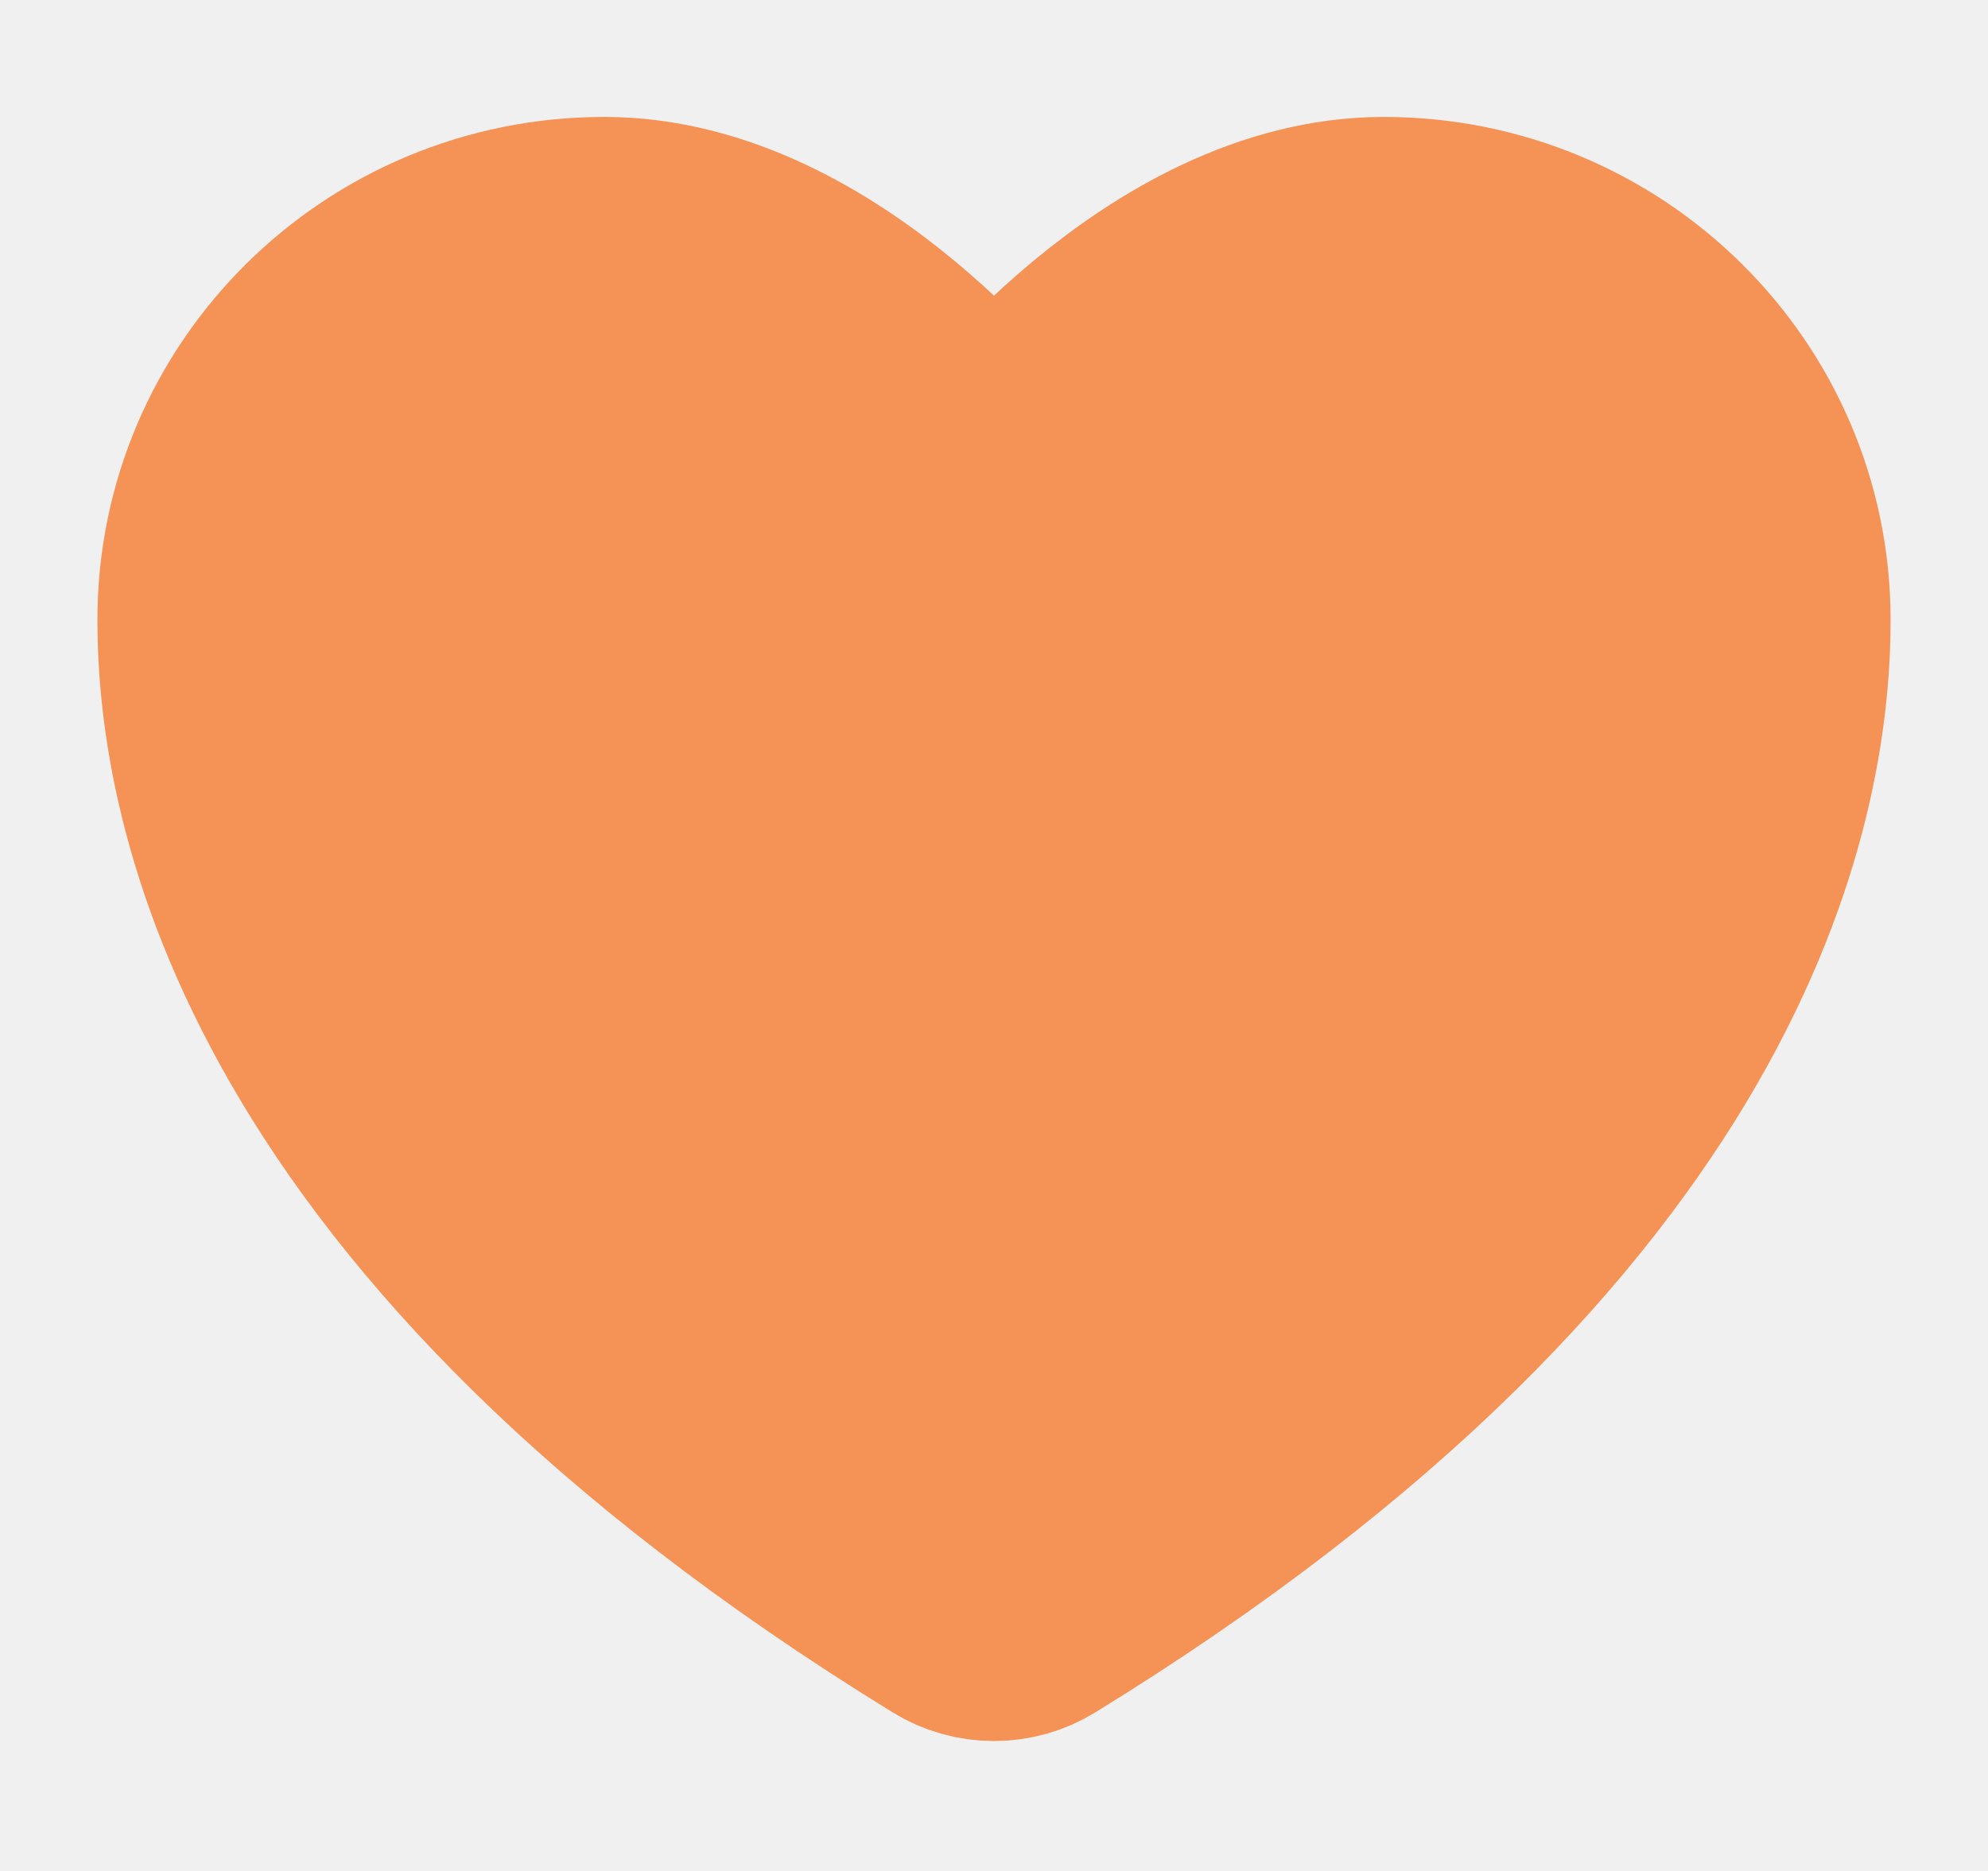
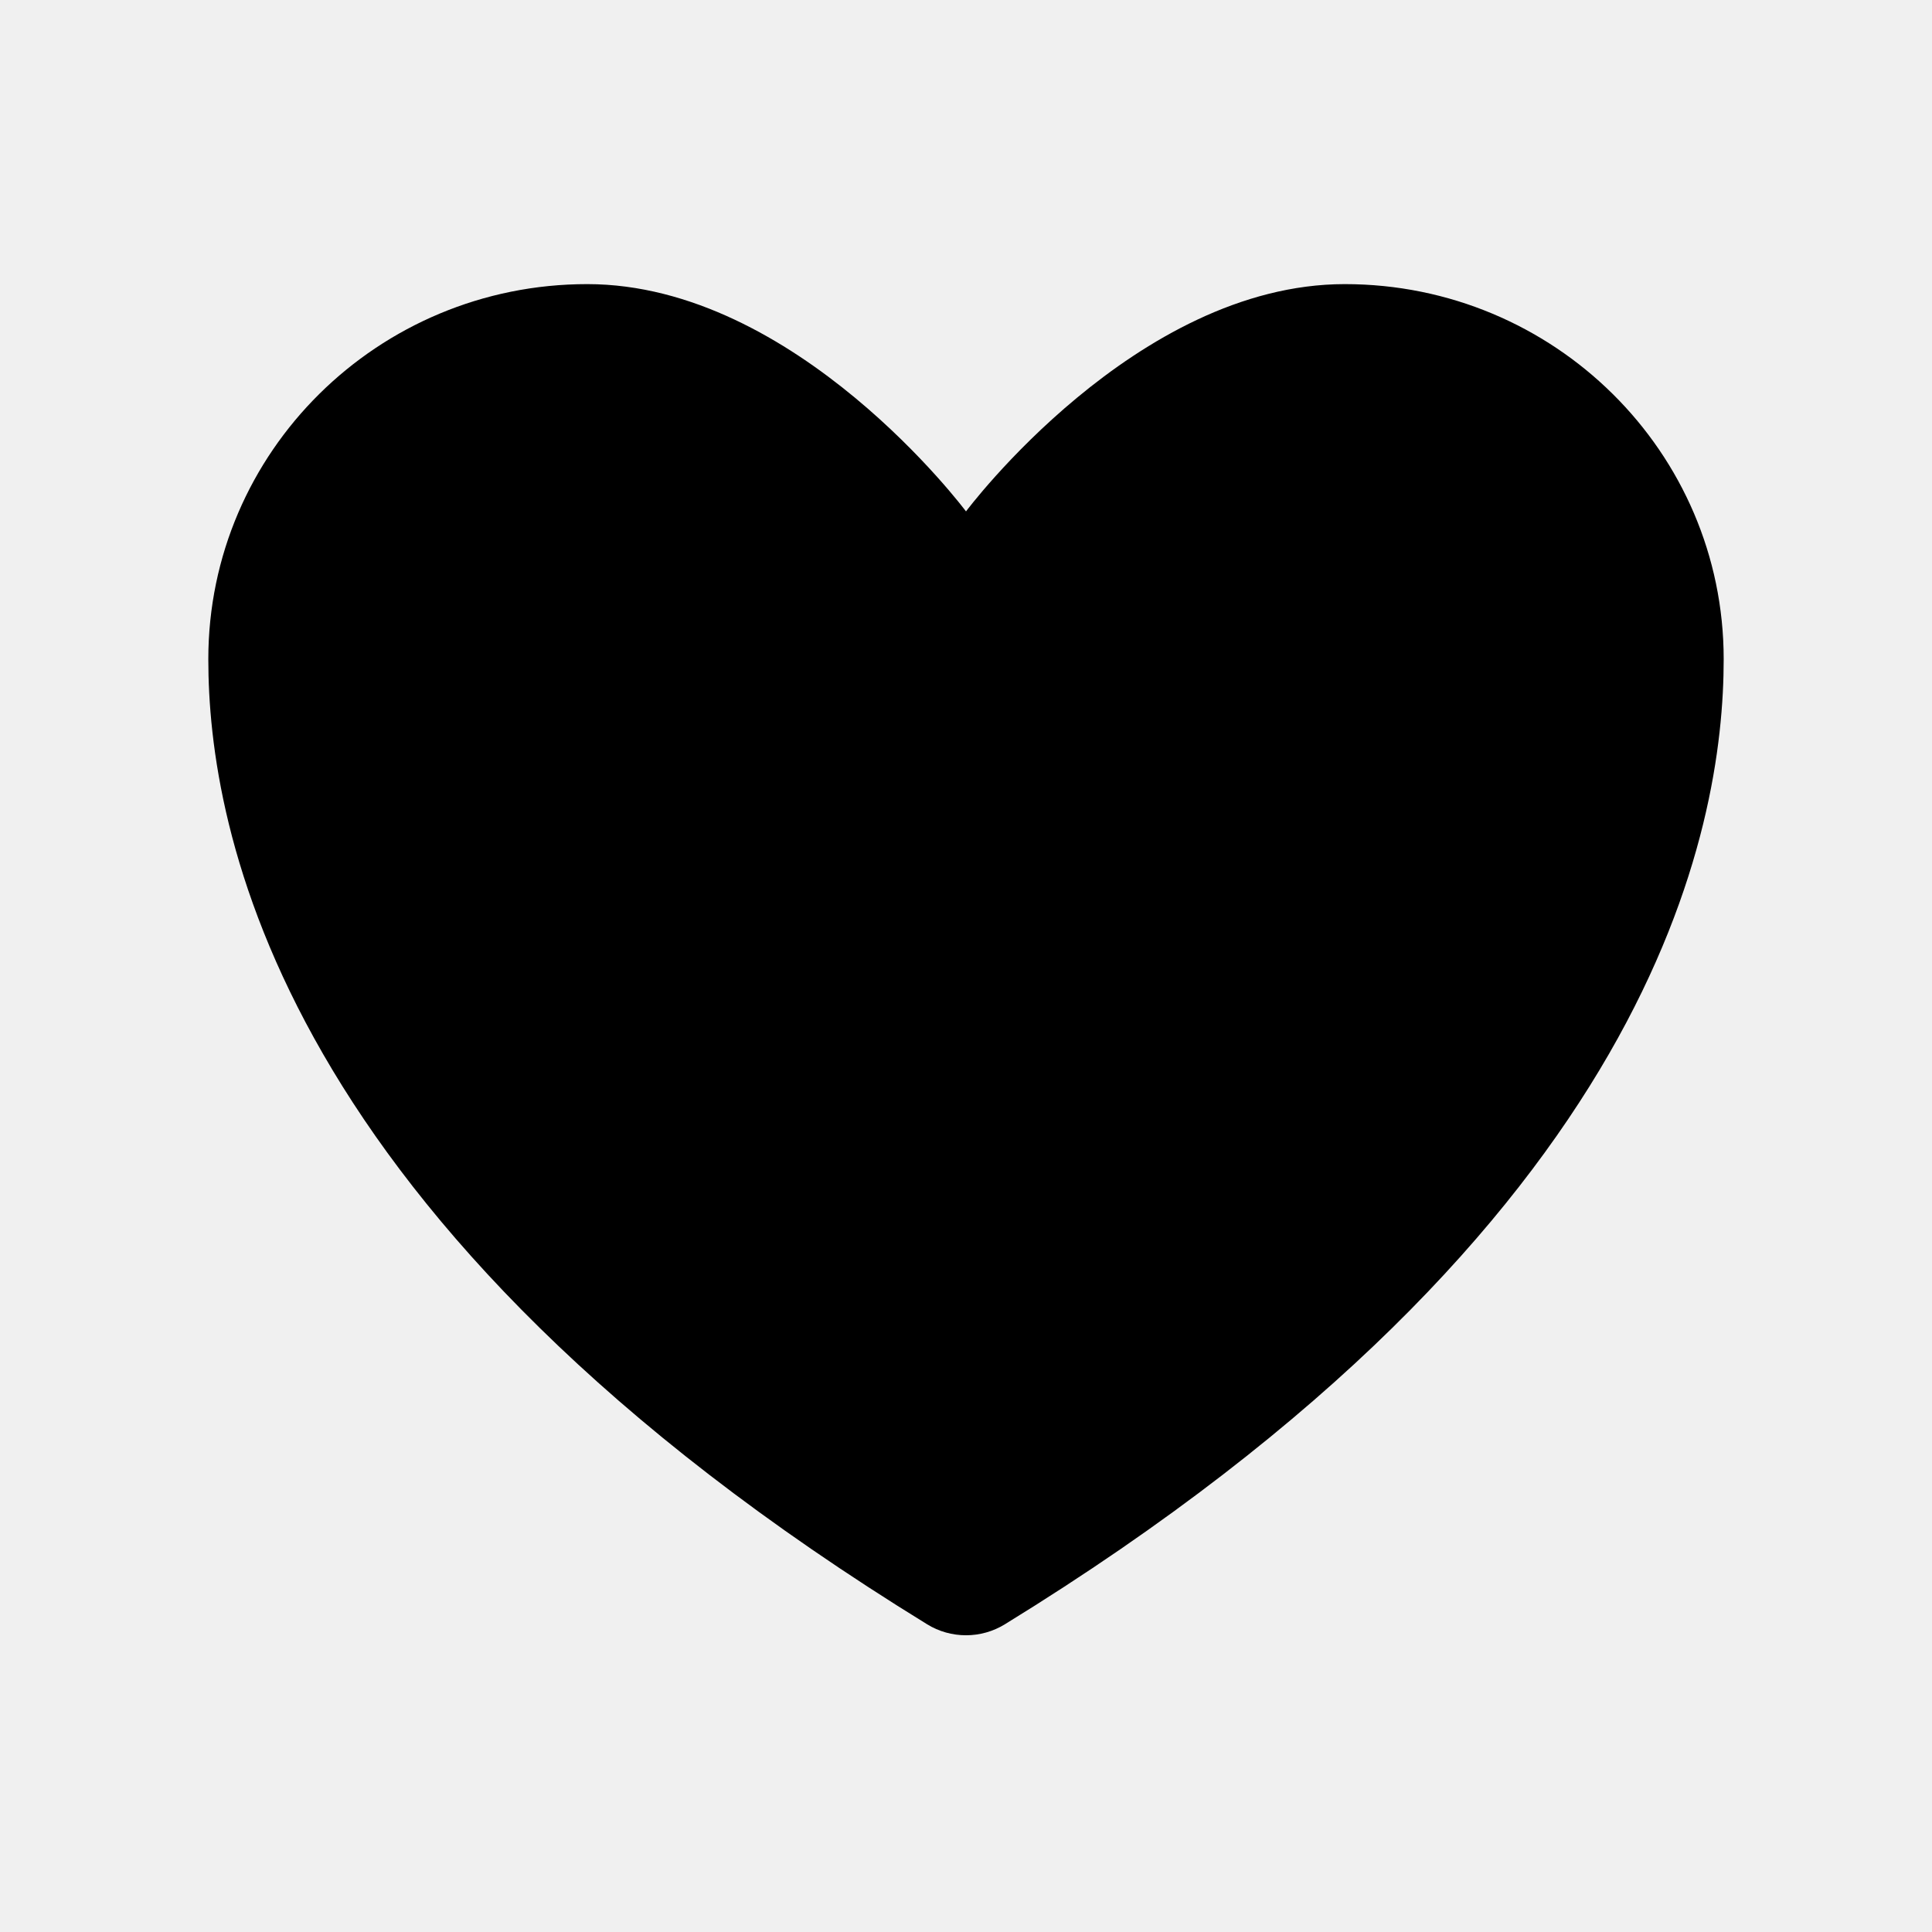
- <svg xmlns="http://www.w3.org/2000/svg" width="17" height="16" viewBox="0 0 17 16" fill="none">
+ <svg xmlns="http://www.w3.org/2000/svg" width="17" height="17" viewBox="0 0 17 16">
  <g clip-path="url(#clip0_332_1042)">
-     <path d="M5.167 2C3.326 2 1.833 3.477 1.833 5.3C1.833 6.771 2.417 10.263 8.159 13.793C8.261 13.856 8.38 13.889 8.5 13.889C8.62 13.889 8.738 13.856 8.841 13.793C14.583 10.263 15.167 6.771 15.167 5.3C15.167 3.477 13.674 2 11.833 2C9.993 2 8.5 4 8.5 4C8.5 4 7.007 2 5.167 2Z" fill="#F59256" stroke="#F59256" stroke-width="2" stroke-linecap="round" stroke-linejoin="round" />
+     <path d="M5.167 2C3.326 2 1.833 3.477 1.833 5.3C1.833 6.771 2.417 10.263 8.159 13.793C8.261 13.856 8.38 13.889 8.5 13.889C8.62 13.889 8.738 13.856 8.841 13.793C14.583 10.263 15.167 6.771 15.167 5.3C15.167 3.477 13.674 2 11.833 2C9.993 2 8.5 4 8.5 4C8.5 4 7.007 2 5.167 2Z" stroke-width="2" stroke-linecap="round" stroke-linejoin="round" />
  </g>
  <defs>
    <clipPath id="clip0_332_1042">
      <rect width="16" height="16" fill="white" transform="translate(0.5)" />
    </clipPath>
  </defs>
</svg>
